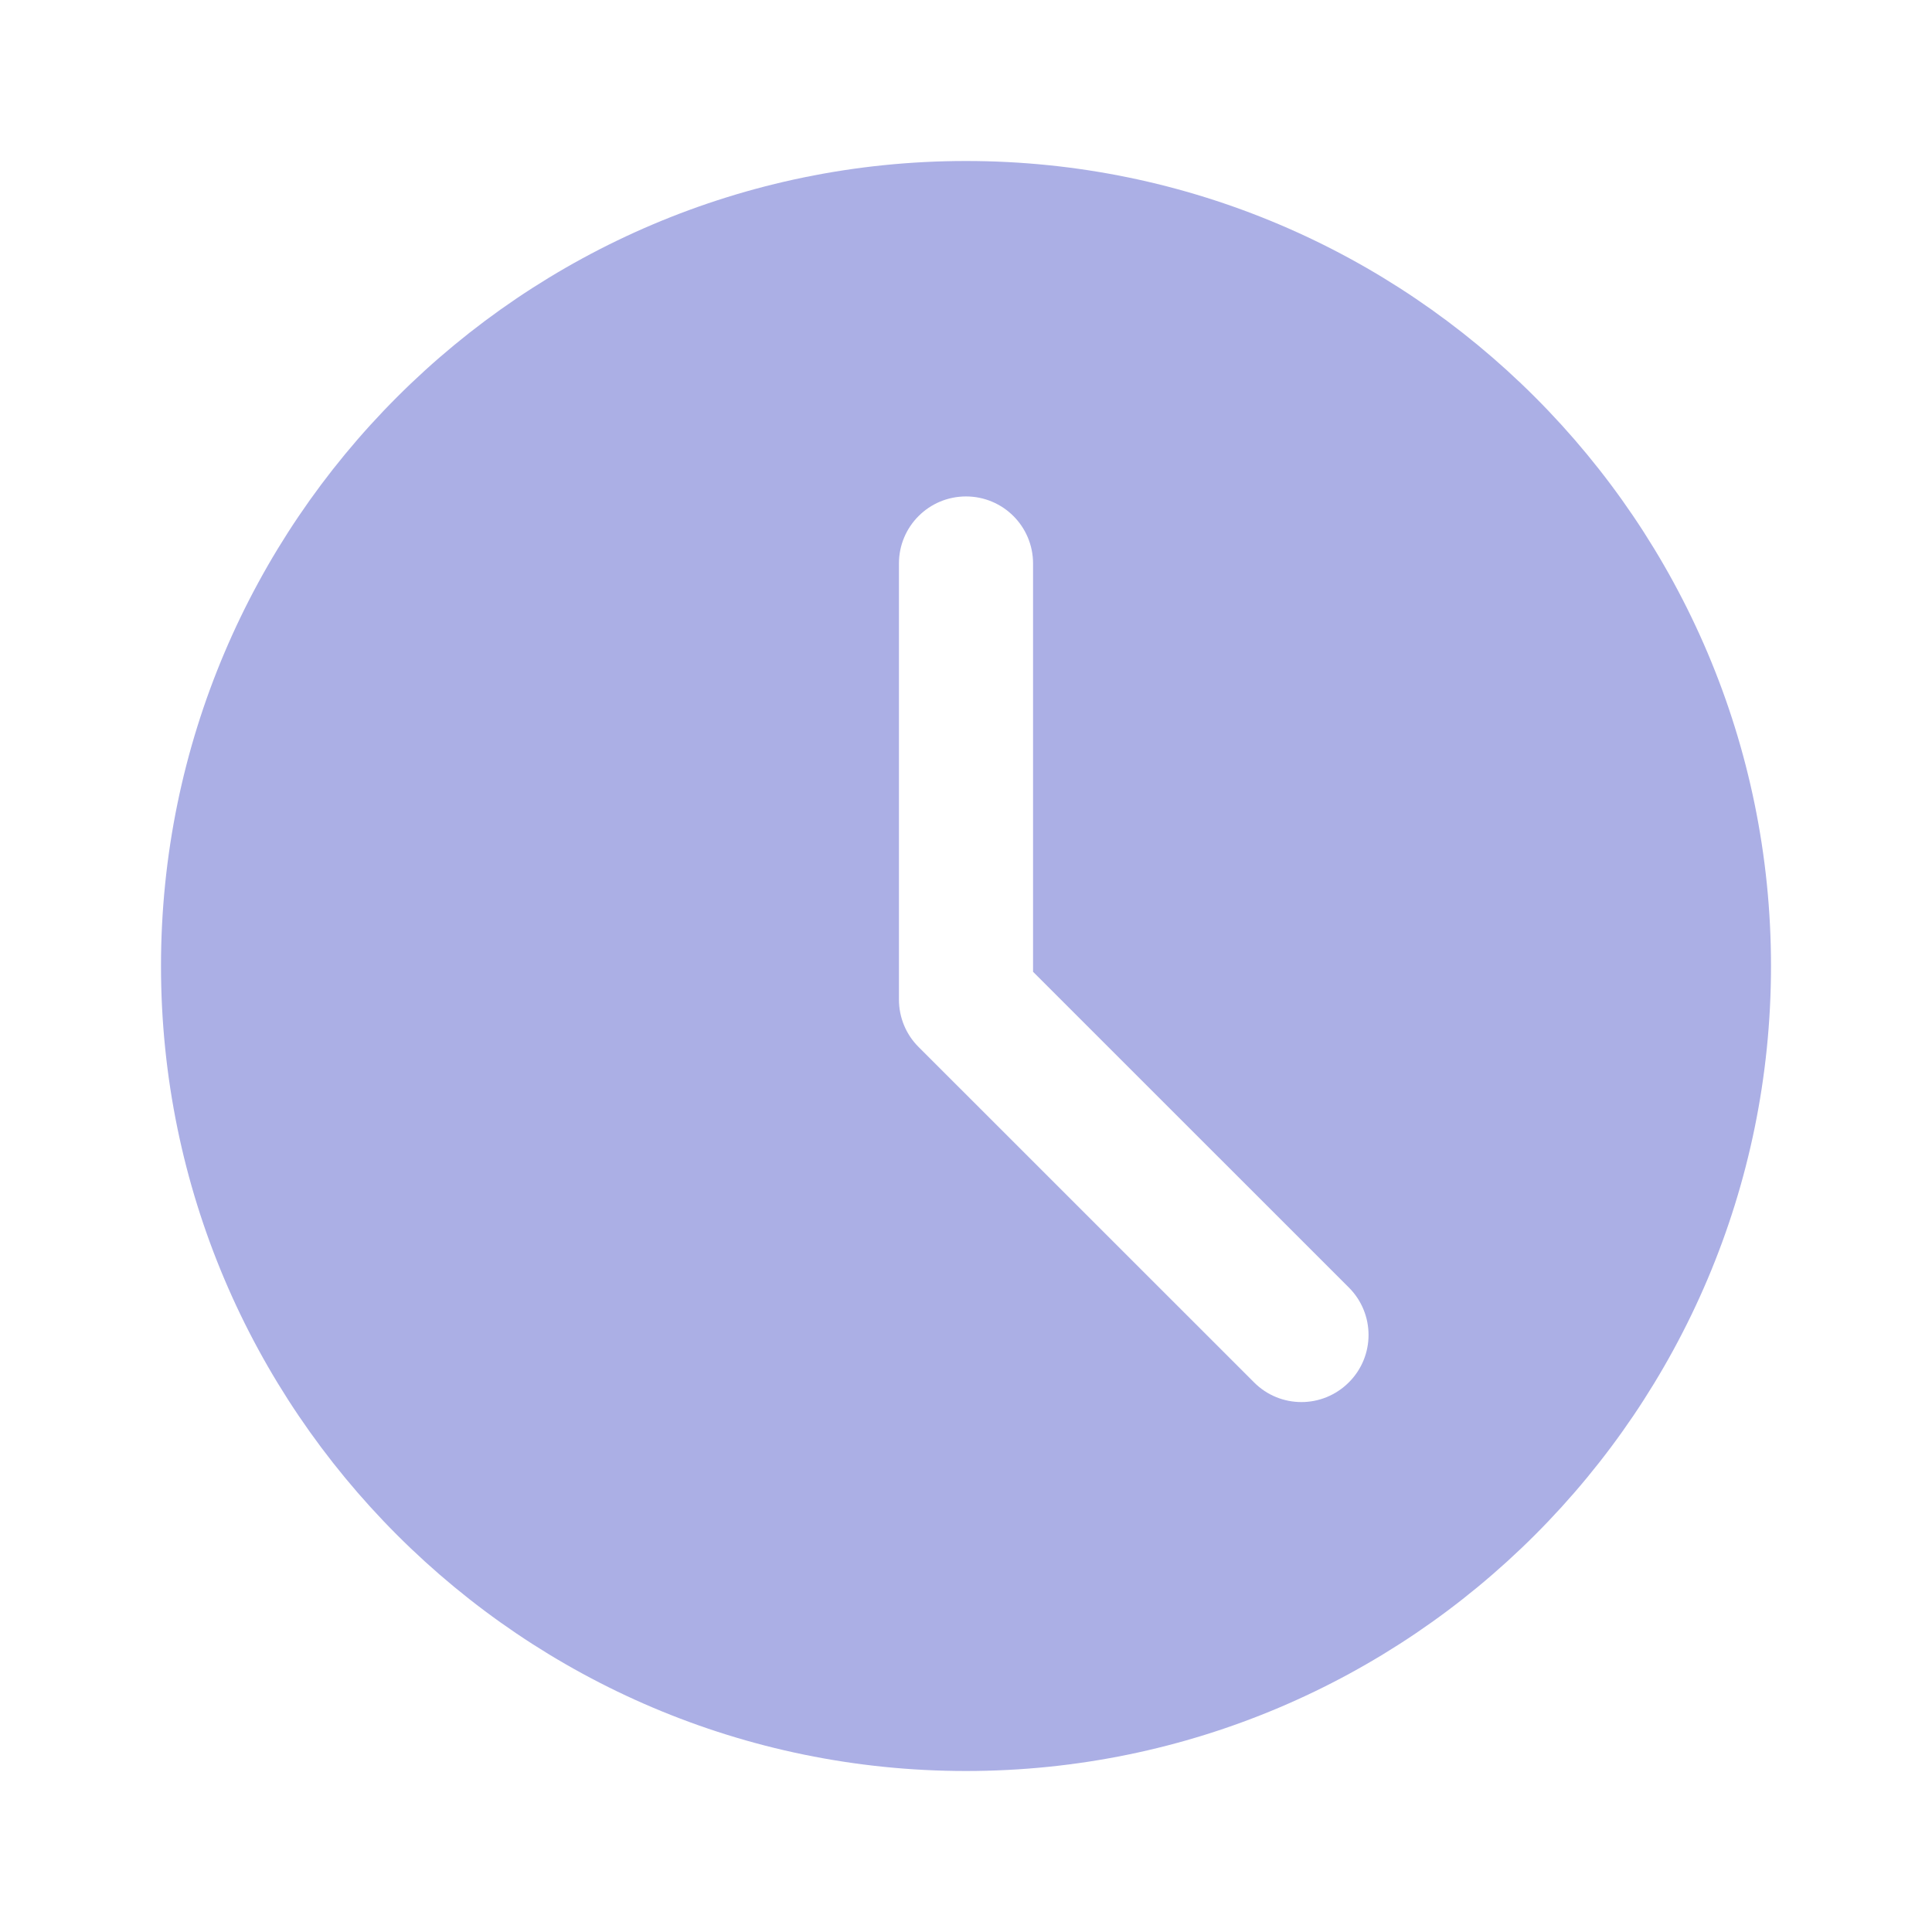
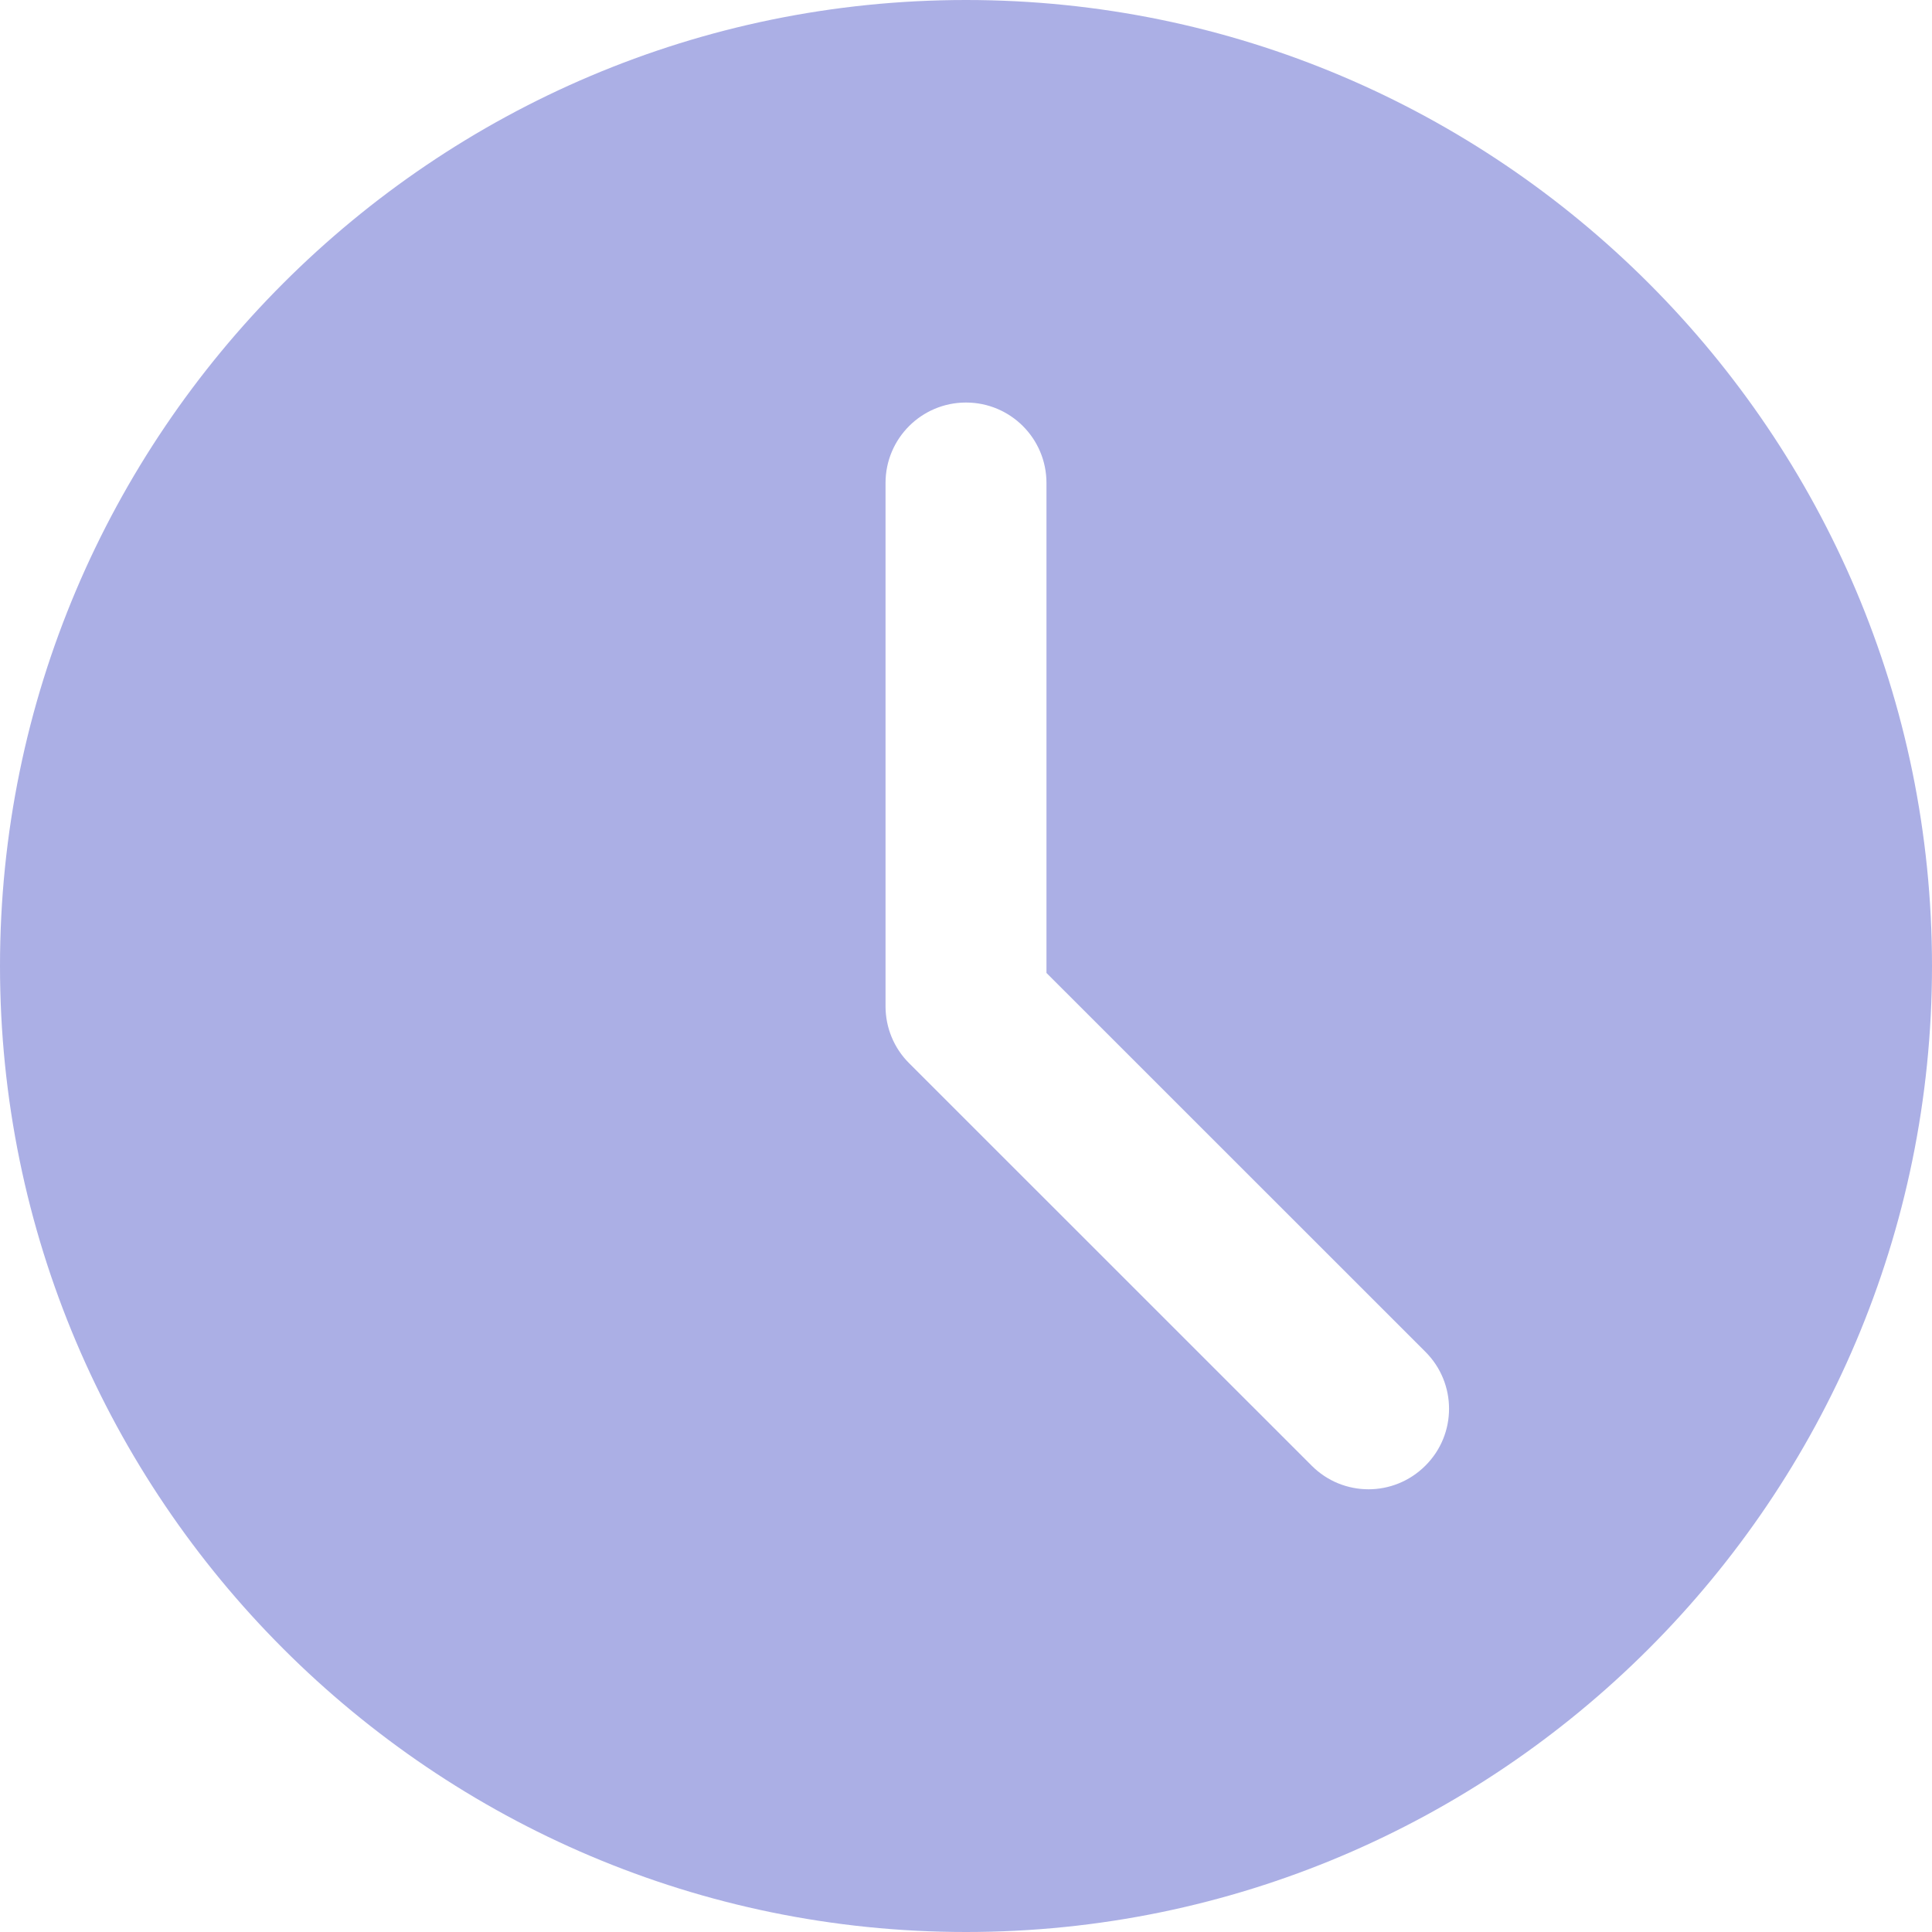
- <svg xmlns="http://www.w3.org/2000/svg" width="24" height="24" viewBox="0 0 24 24" fill="none">
-   <path d="M12 2C6.486 2 2 6.486 2 12C2 17.514 6.486 22 12 22C17.514 22 22 17.514 22 12C22 6.486 17.514 2 12 2ZM16.756 17.172C16.593 17.335 16.38 17.417 16.167 17.417C15.953 17.417 15.74 17.335 15.578 17.172L11.411 13.006C11.254 12.85 11.167 12.638 11.167 12.417V7C11.167 6.539 11.54 6.167 12 6.167C12.46 6.167 12.833 6.539 12.833 7V12.072L16.756 15.994C17.082 16.32 17.082 16.847 16.756 17.172Z" fill="#ABAFE5" />
+ <svg xmlns="http://www.w3.org/2000/svg" width="20" height="20" viewBox="0 0 20 20" fill="none">
+   <path d="M10 0C4.486 0 0 4.486 0 10C0 15.514 4.486 20 10 20C15.514 20 20 15.514 20 10C20 4.486 15.514 0 10 0ZM14.756 15.172C14.593 15.335 14.38 15.417 14.167 15.417C13.953 15.417 13.74 15.335 13.578 15.172L9.411 11.006C9.254 10.85 9.167 10.638 9.167 10.417V5C9.167 4.539 9.54 4.167 10 4.167C10.46 4.167 10.833 4.539 10.833 5V10.072L14.756 13.994C15.082 14.32 15.082 14.847 14.756 15.172Z" fill="#ABAFE5" />
</svg>
